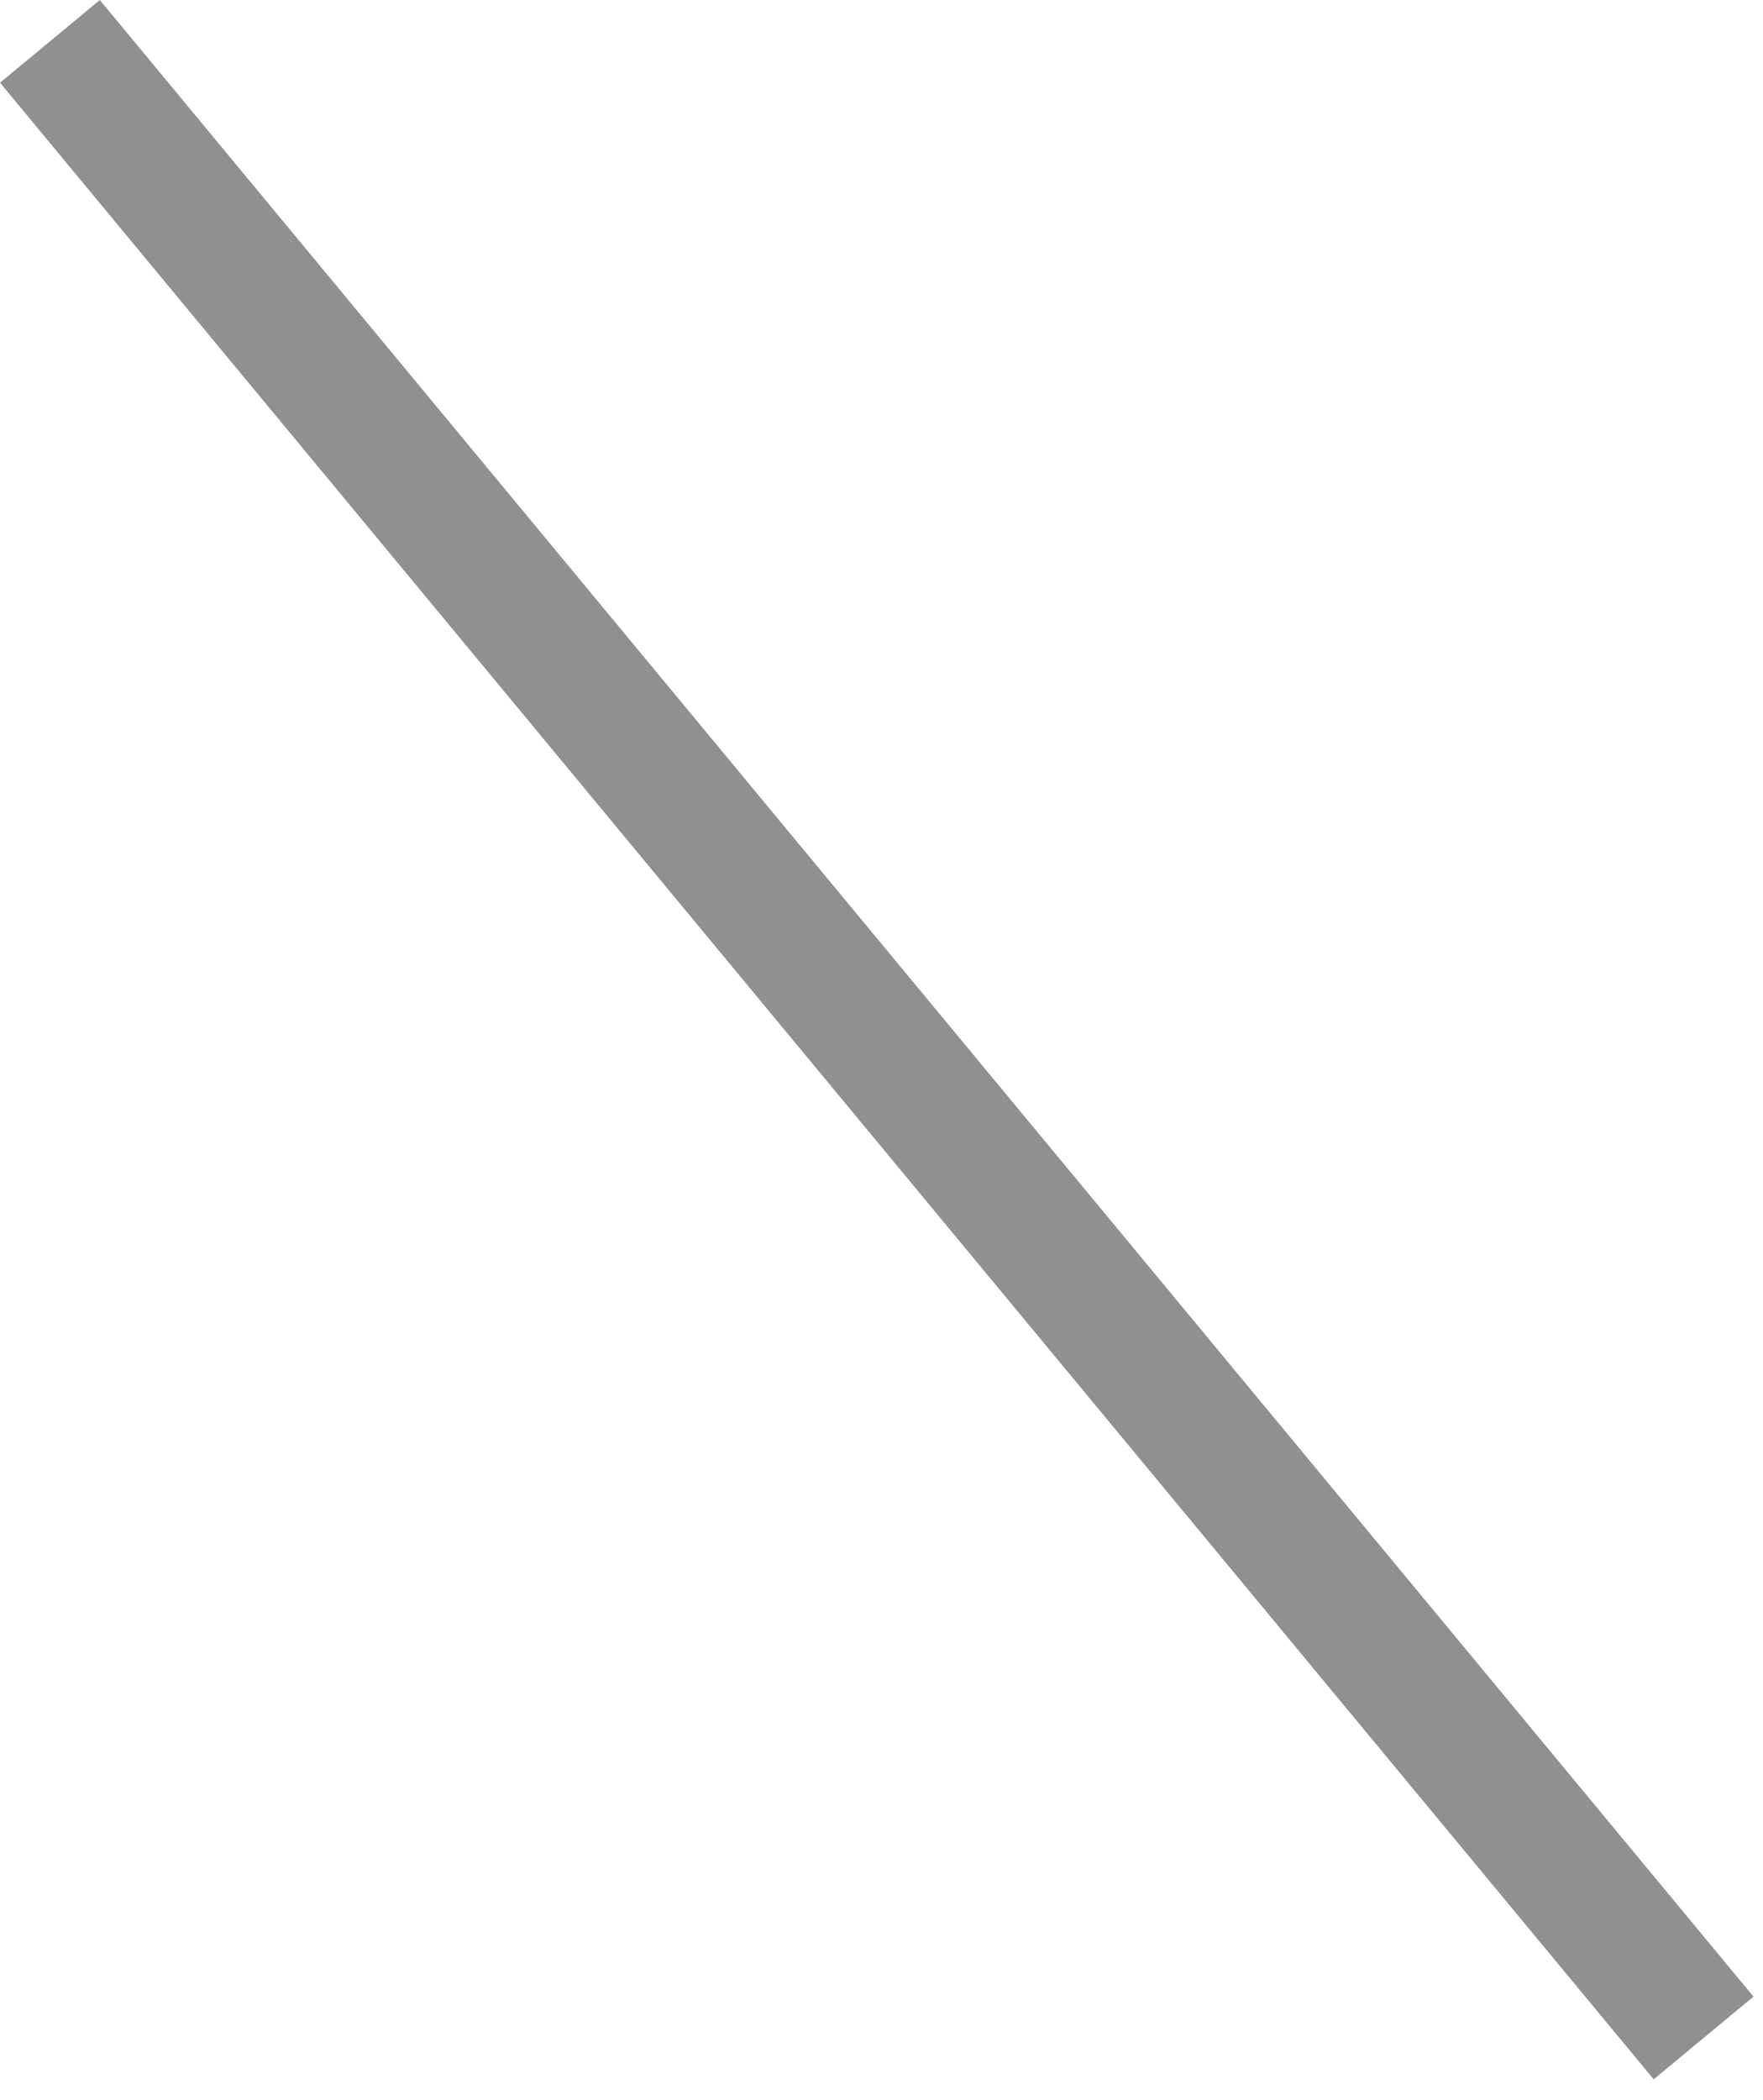
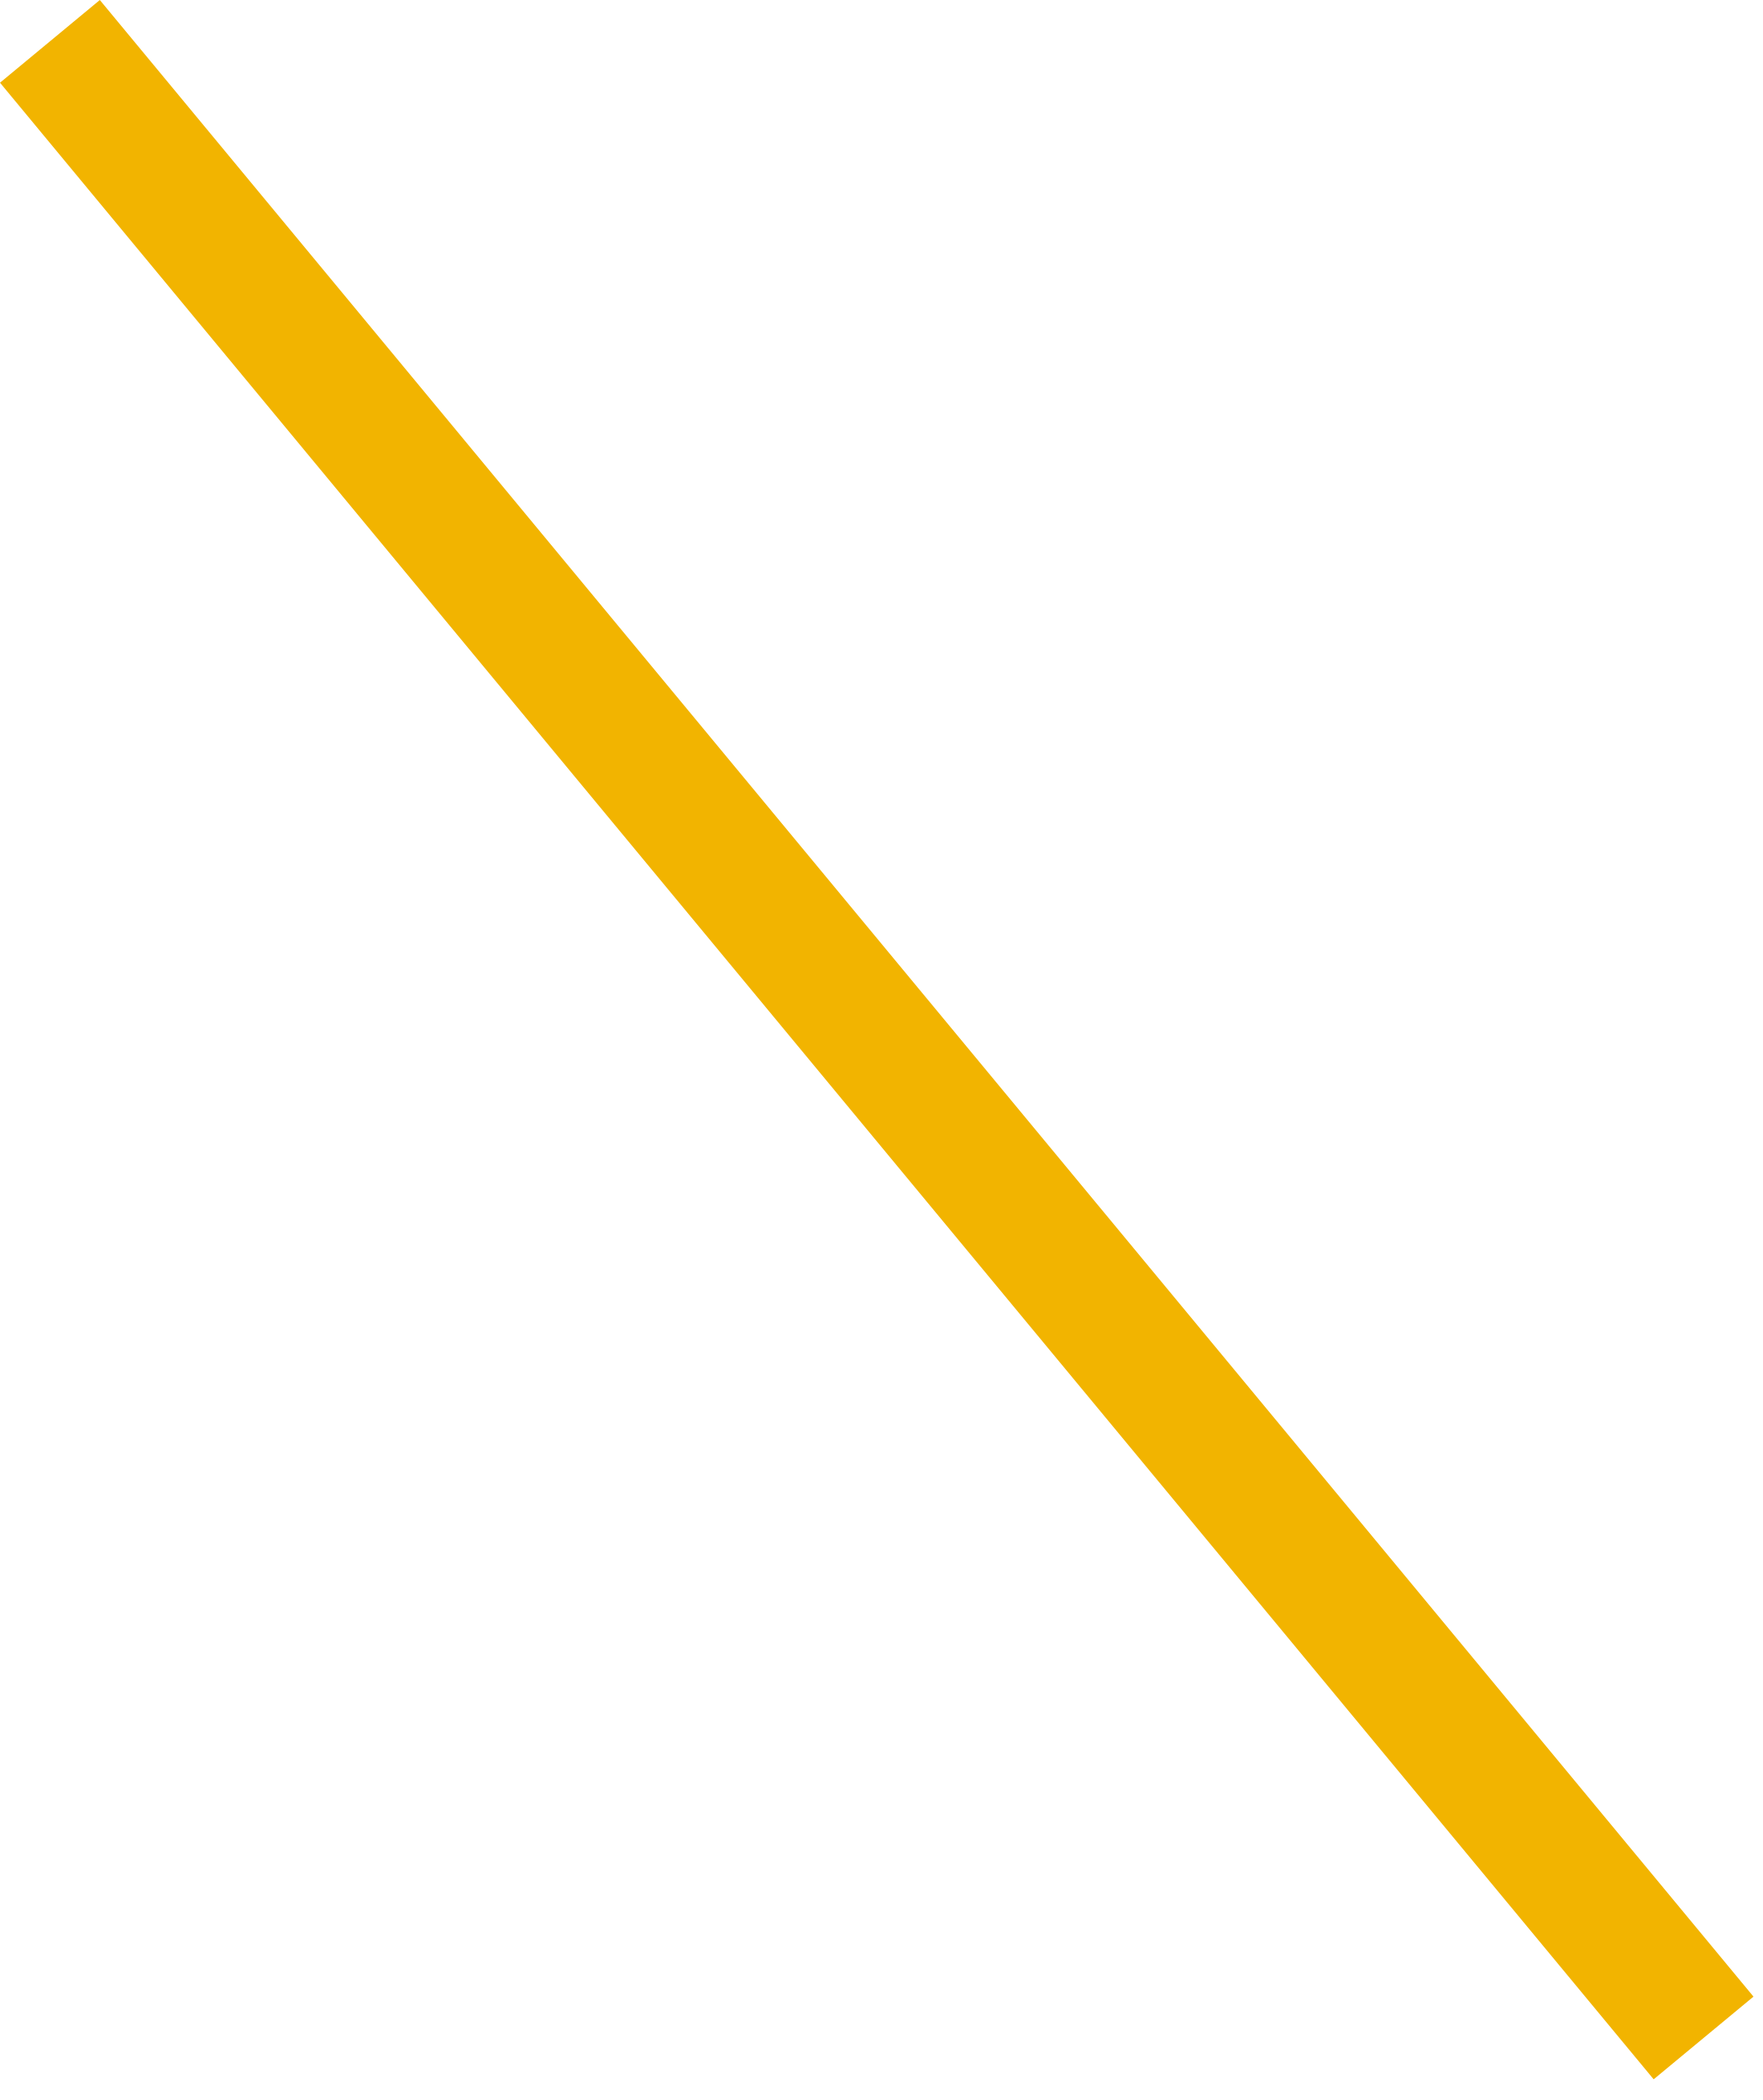
<svg xmlns="http://www.w3.org/2000/svg" width="68" height="81" viewBox="0 0 68 81" fill="none">
-   <rect y="3.19" width="5" height="100" transform="rotate(-39.6353 0 3.18951)" fill="#909090" />
+   <rect y="3.19" width="5" height="100" transform="rotate(-39.6353 0 3.18951)" fill="#F2B400" />
</svg>
